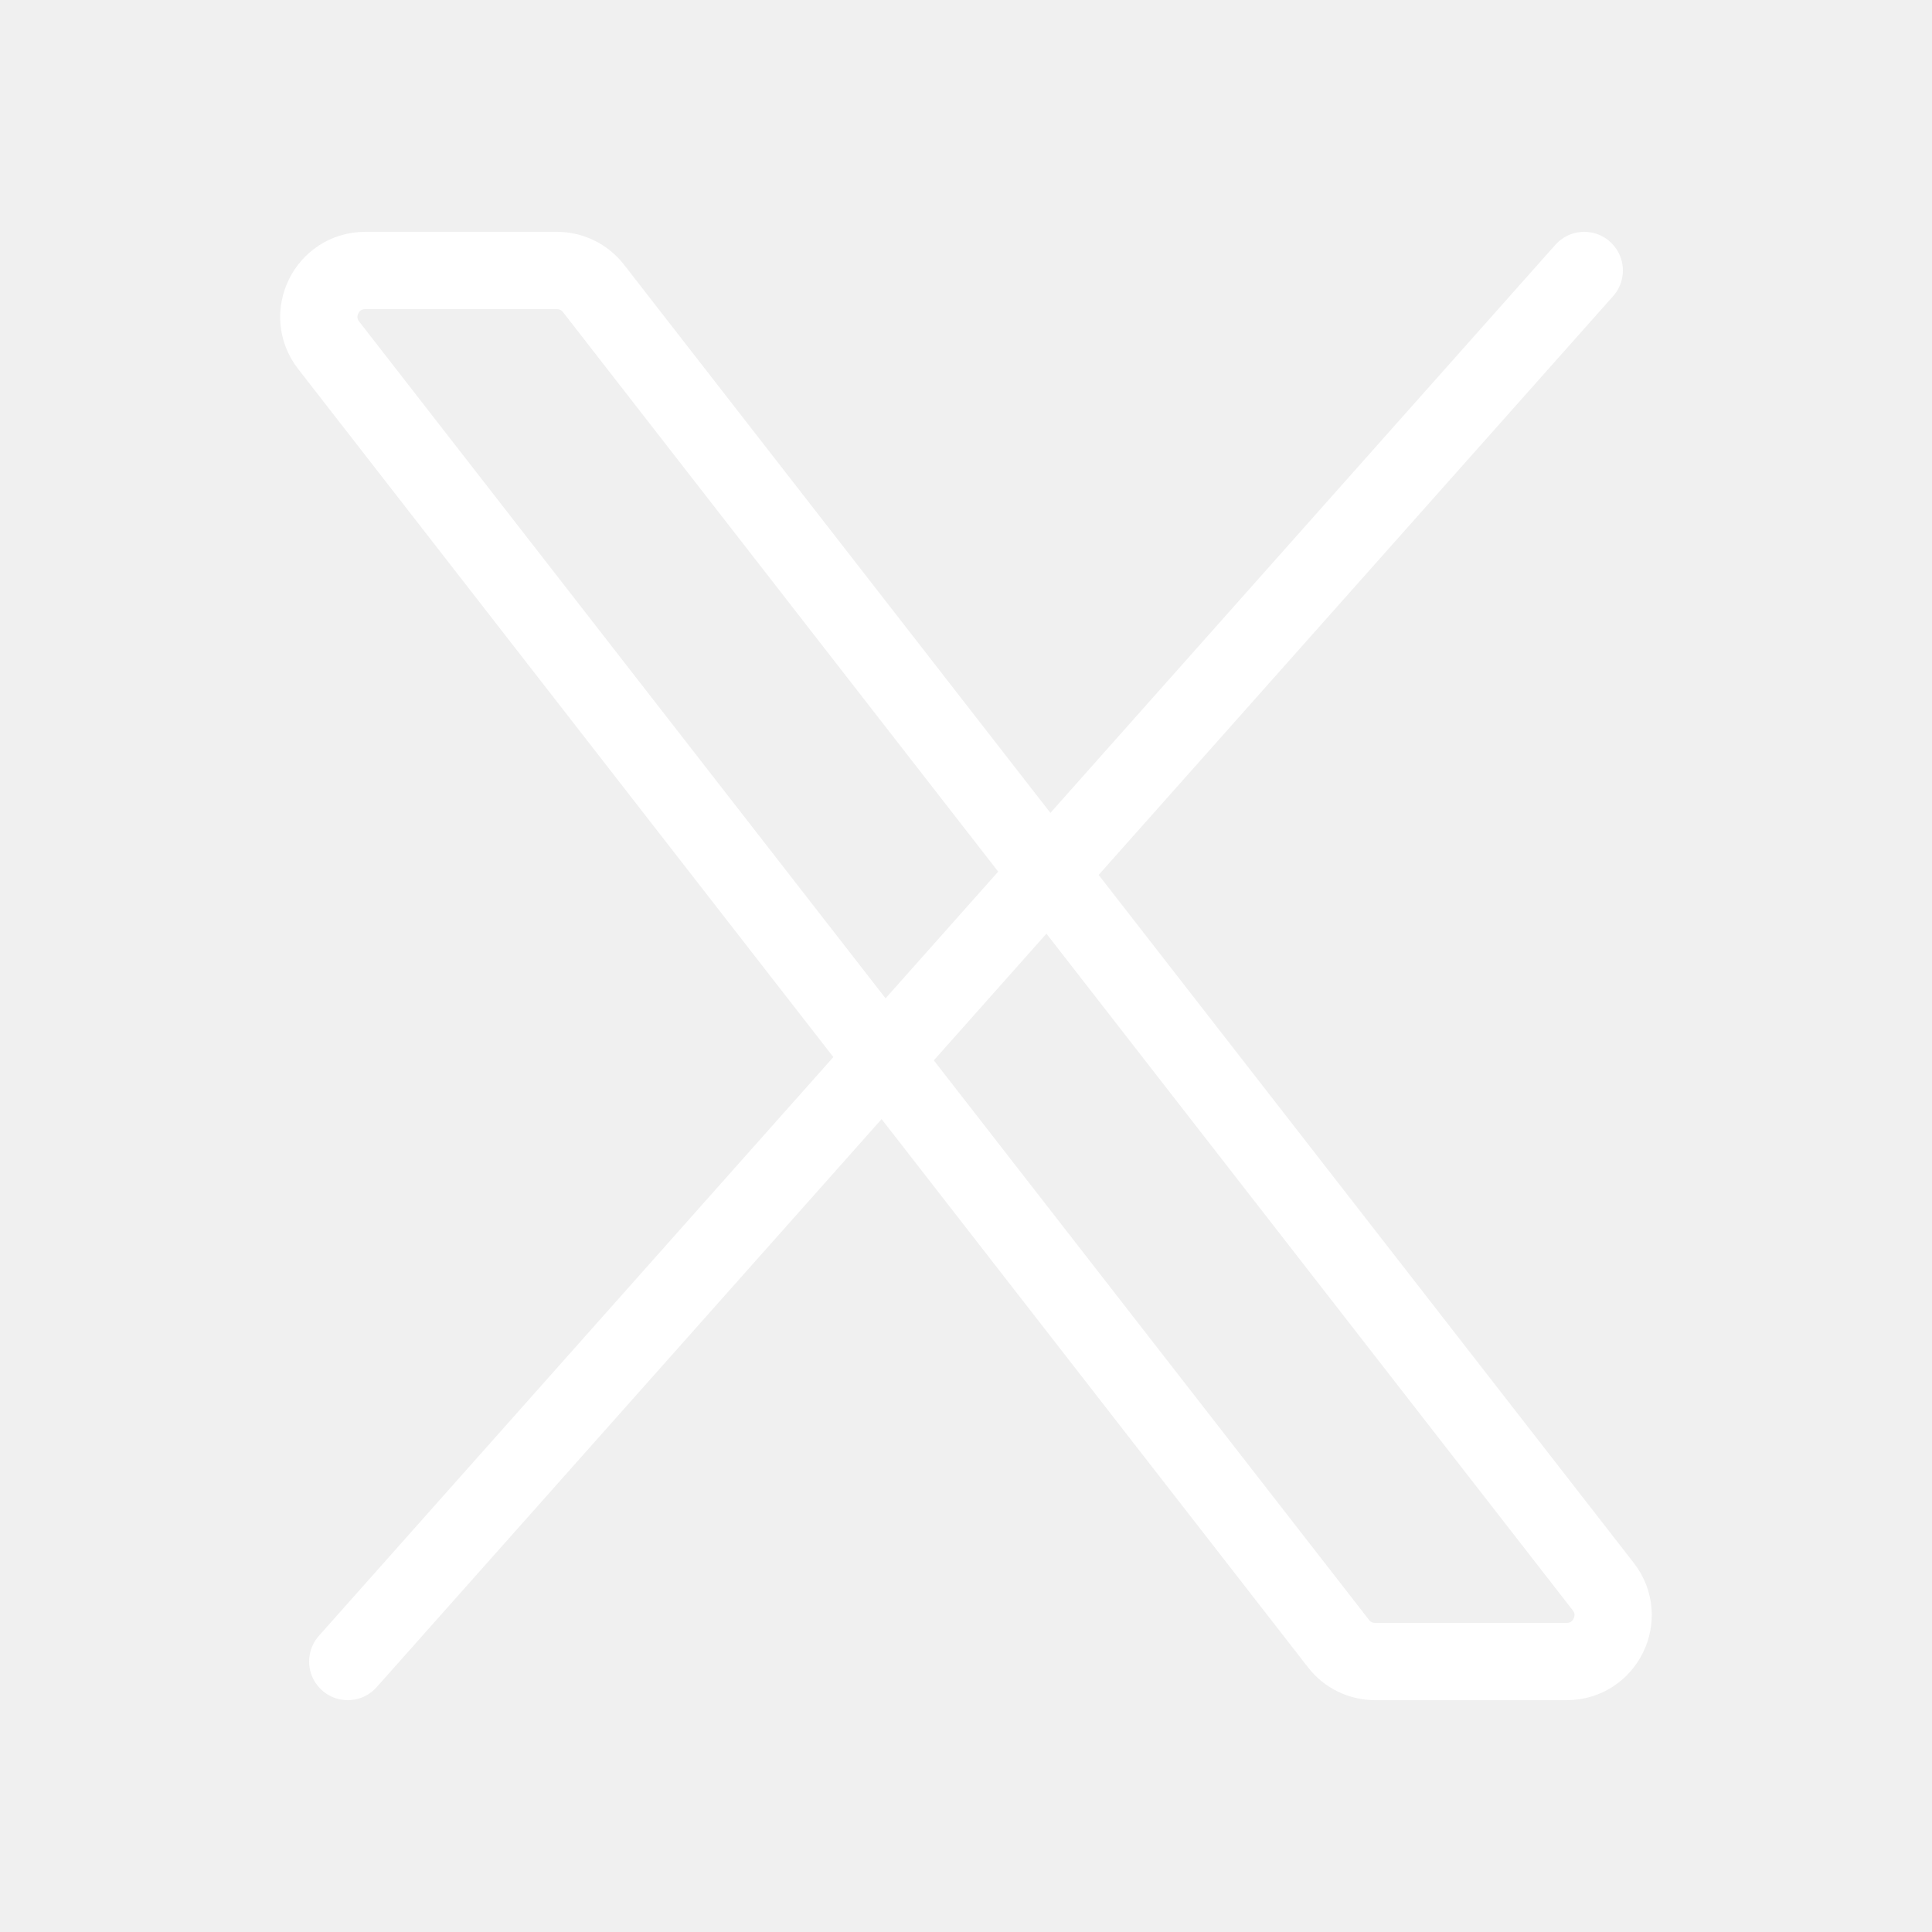
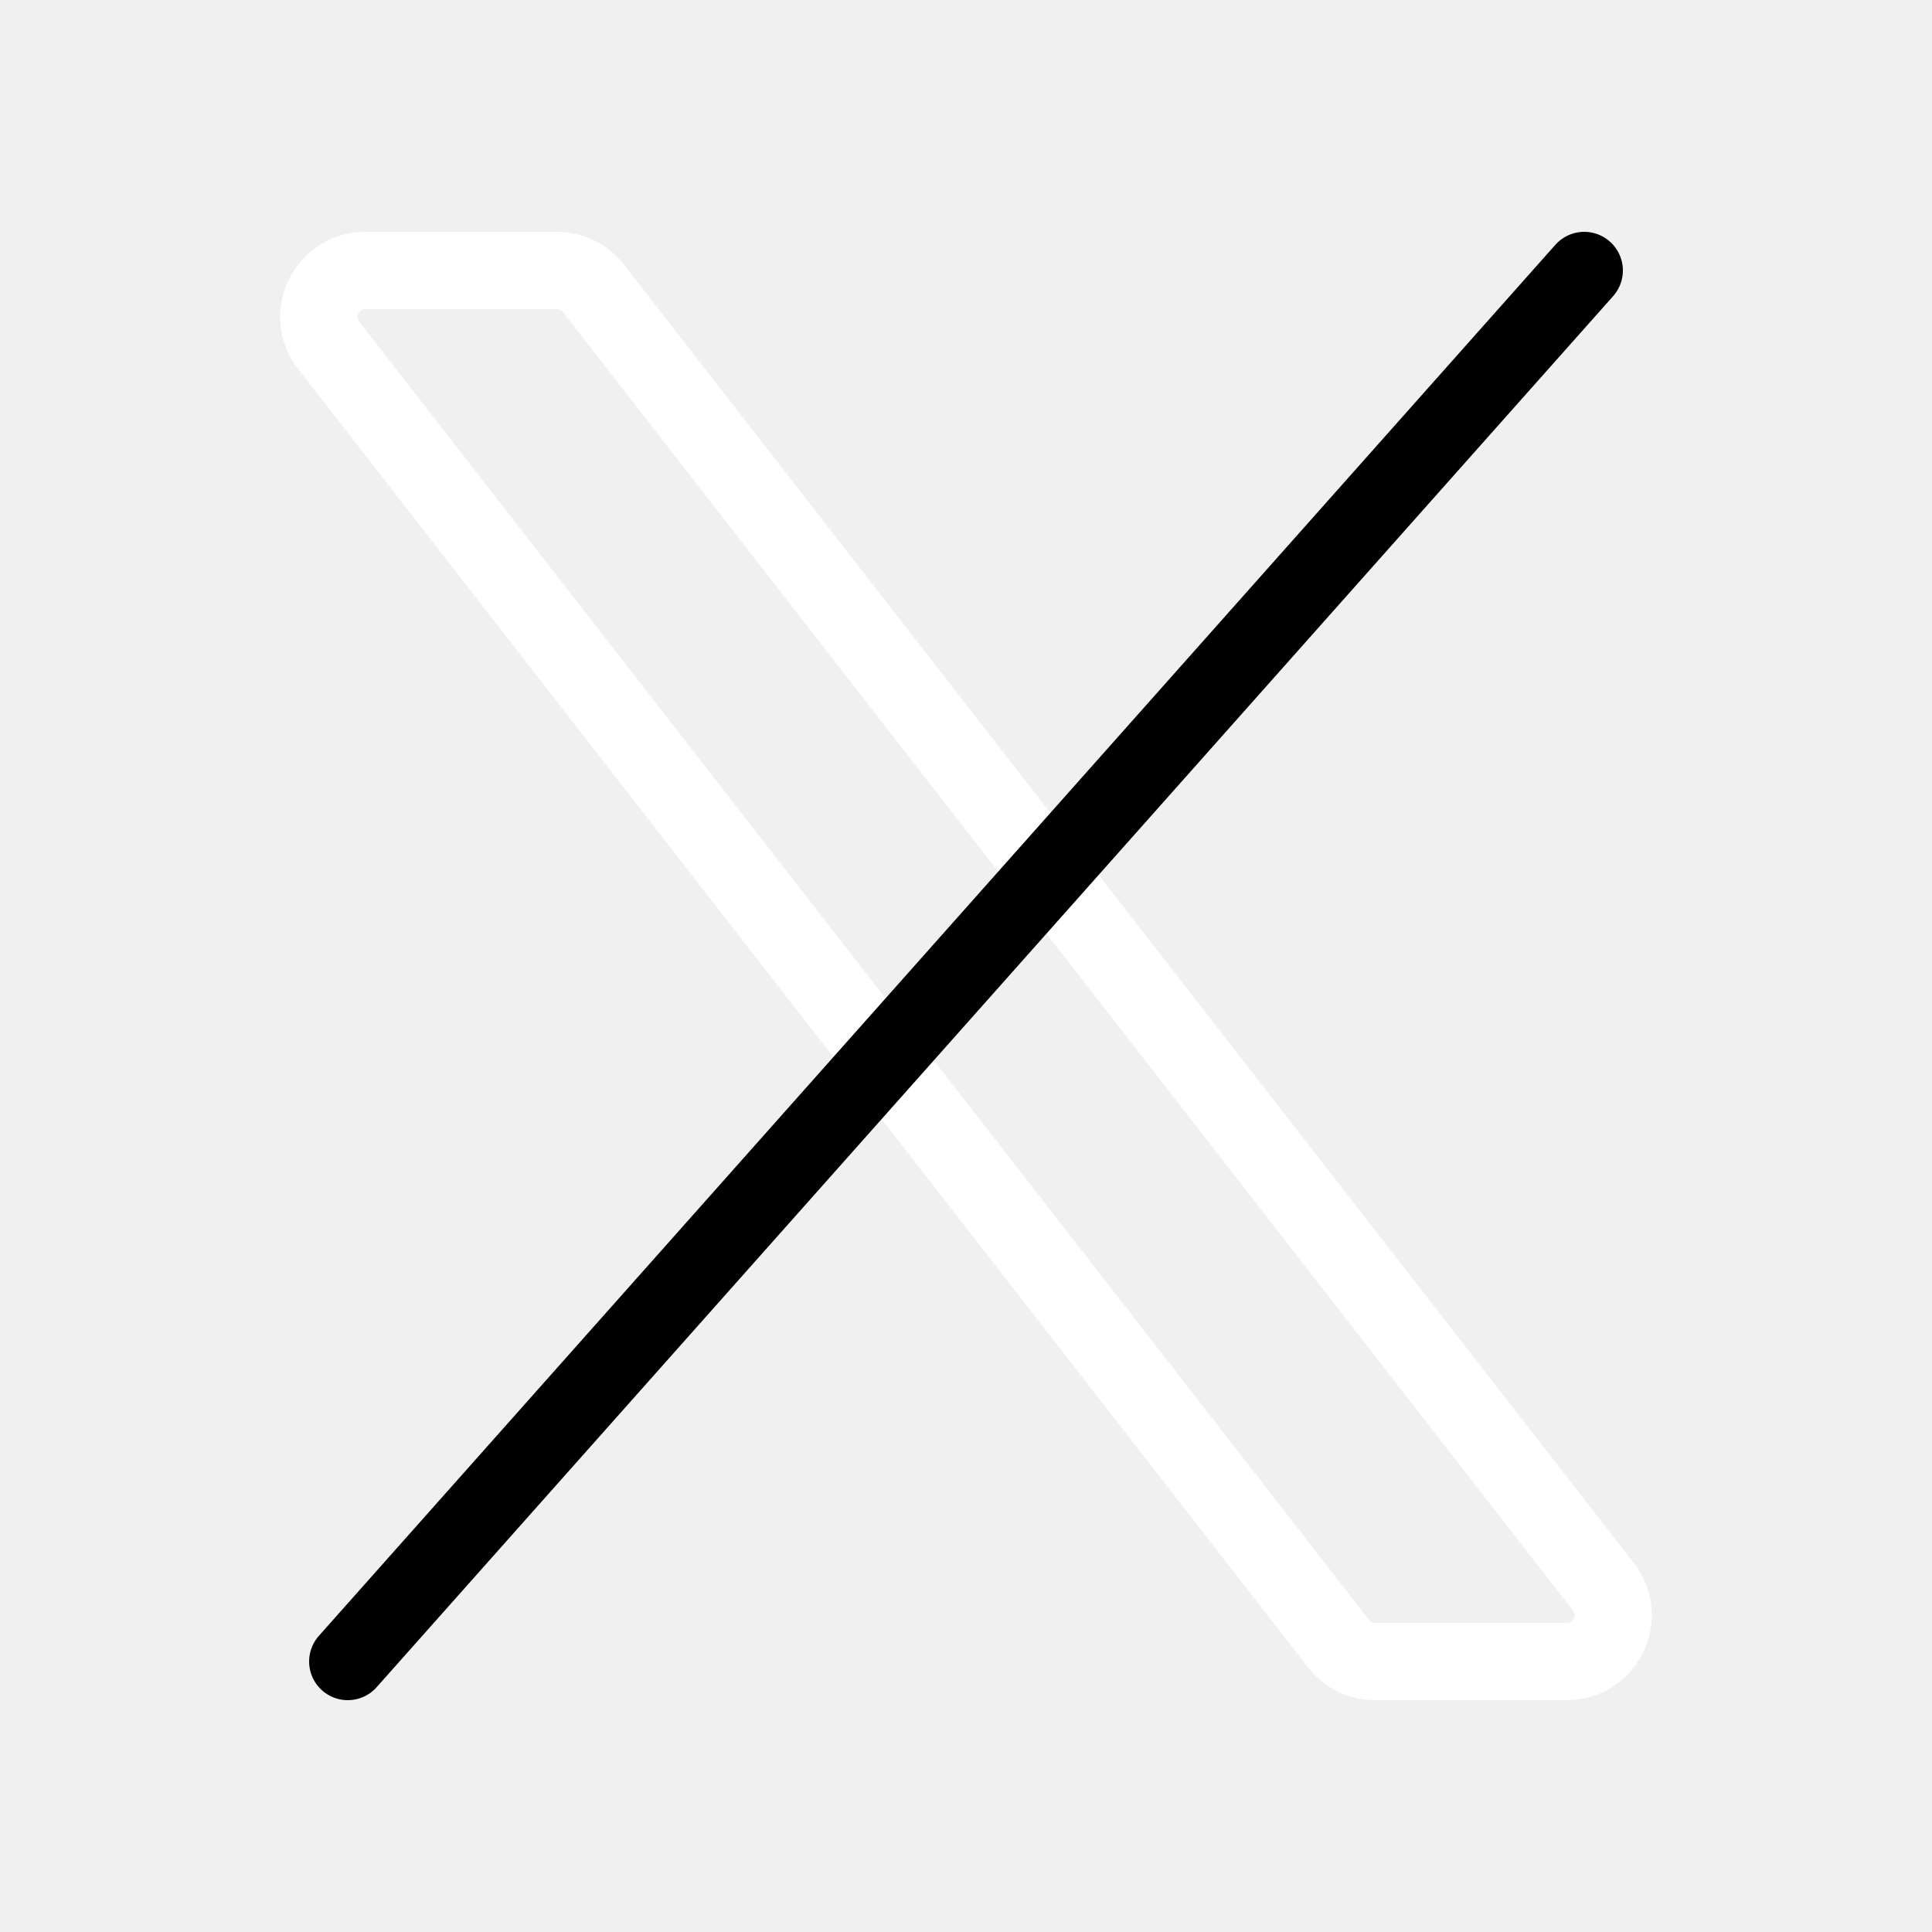
<svg xmlns="http://www.w3.org/2000/svg" width="25" height="25" viewBox="0 0 25 25" fill="none">
  <path d="M17.32 21.268L4.253 4.468C3.946 4.074 4.227 3.5 4.727 3.5H7.206C7.392 3.5 7.566 3.585 7.68 3.732L20.747 20.532C21.053 20.926 20.772 21.5 20.273 21.5H17.793C17.608 21.5 17.433 21.415 17.32 21.268Z" stroke="white" />
-   <path d="M20.5 3.5L4.5 21.5" stroke="white" stroke-linecap="round" />
+   <path d="M20.5 3.5L4.5 21.5" stroke="currentColor" stroke-linecap="round" />
</svg>
